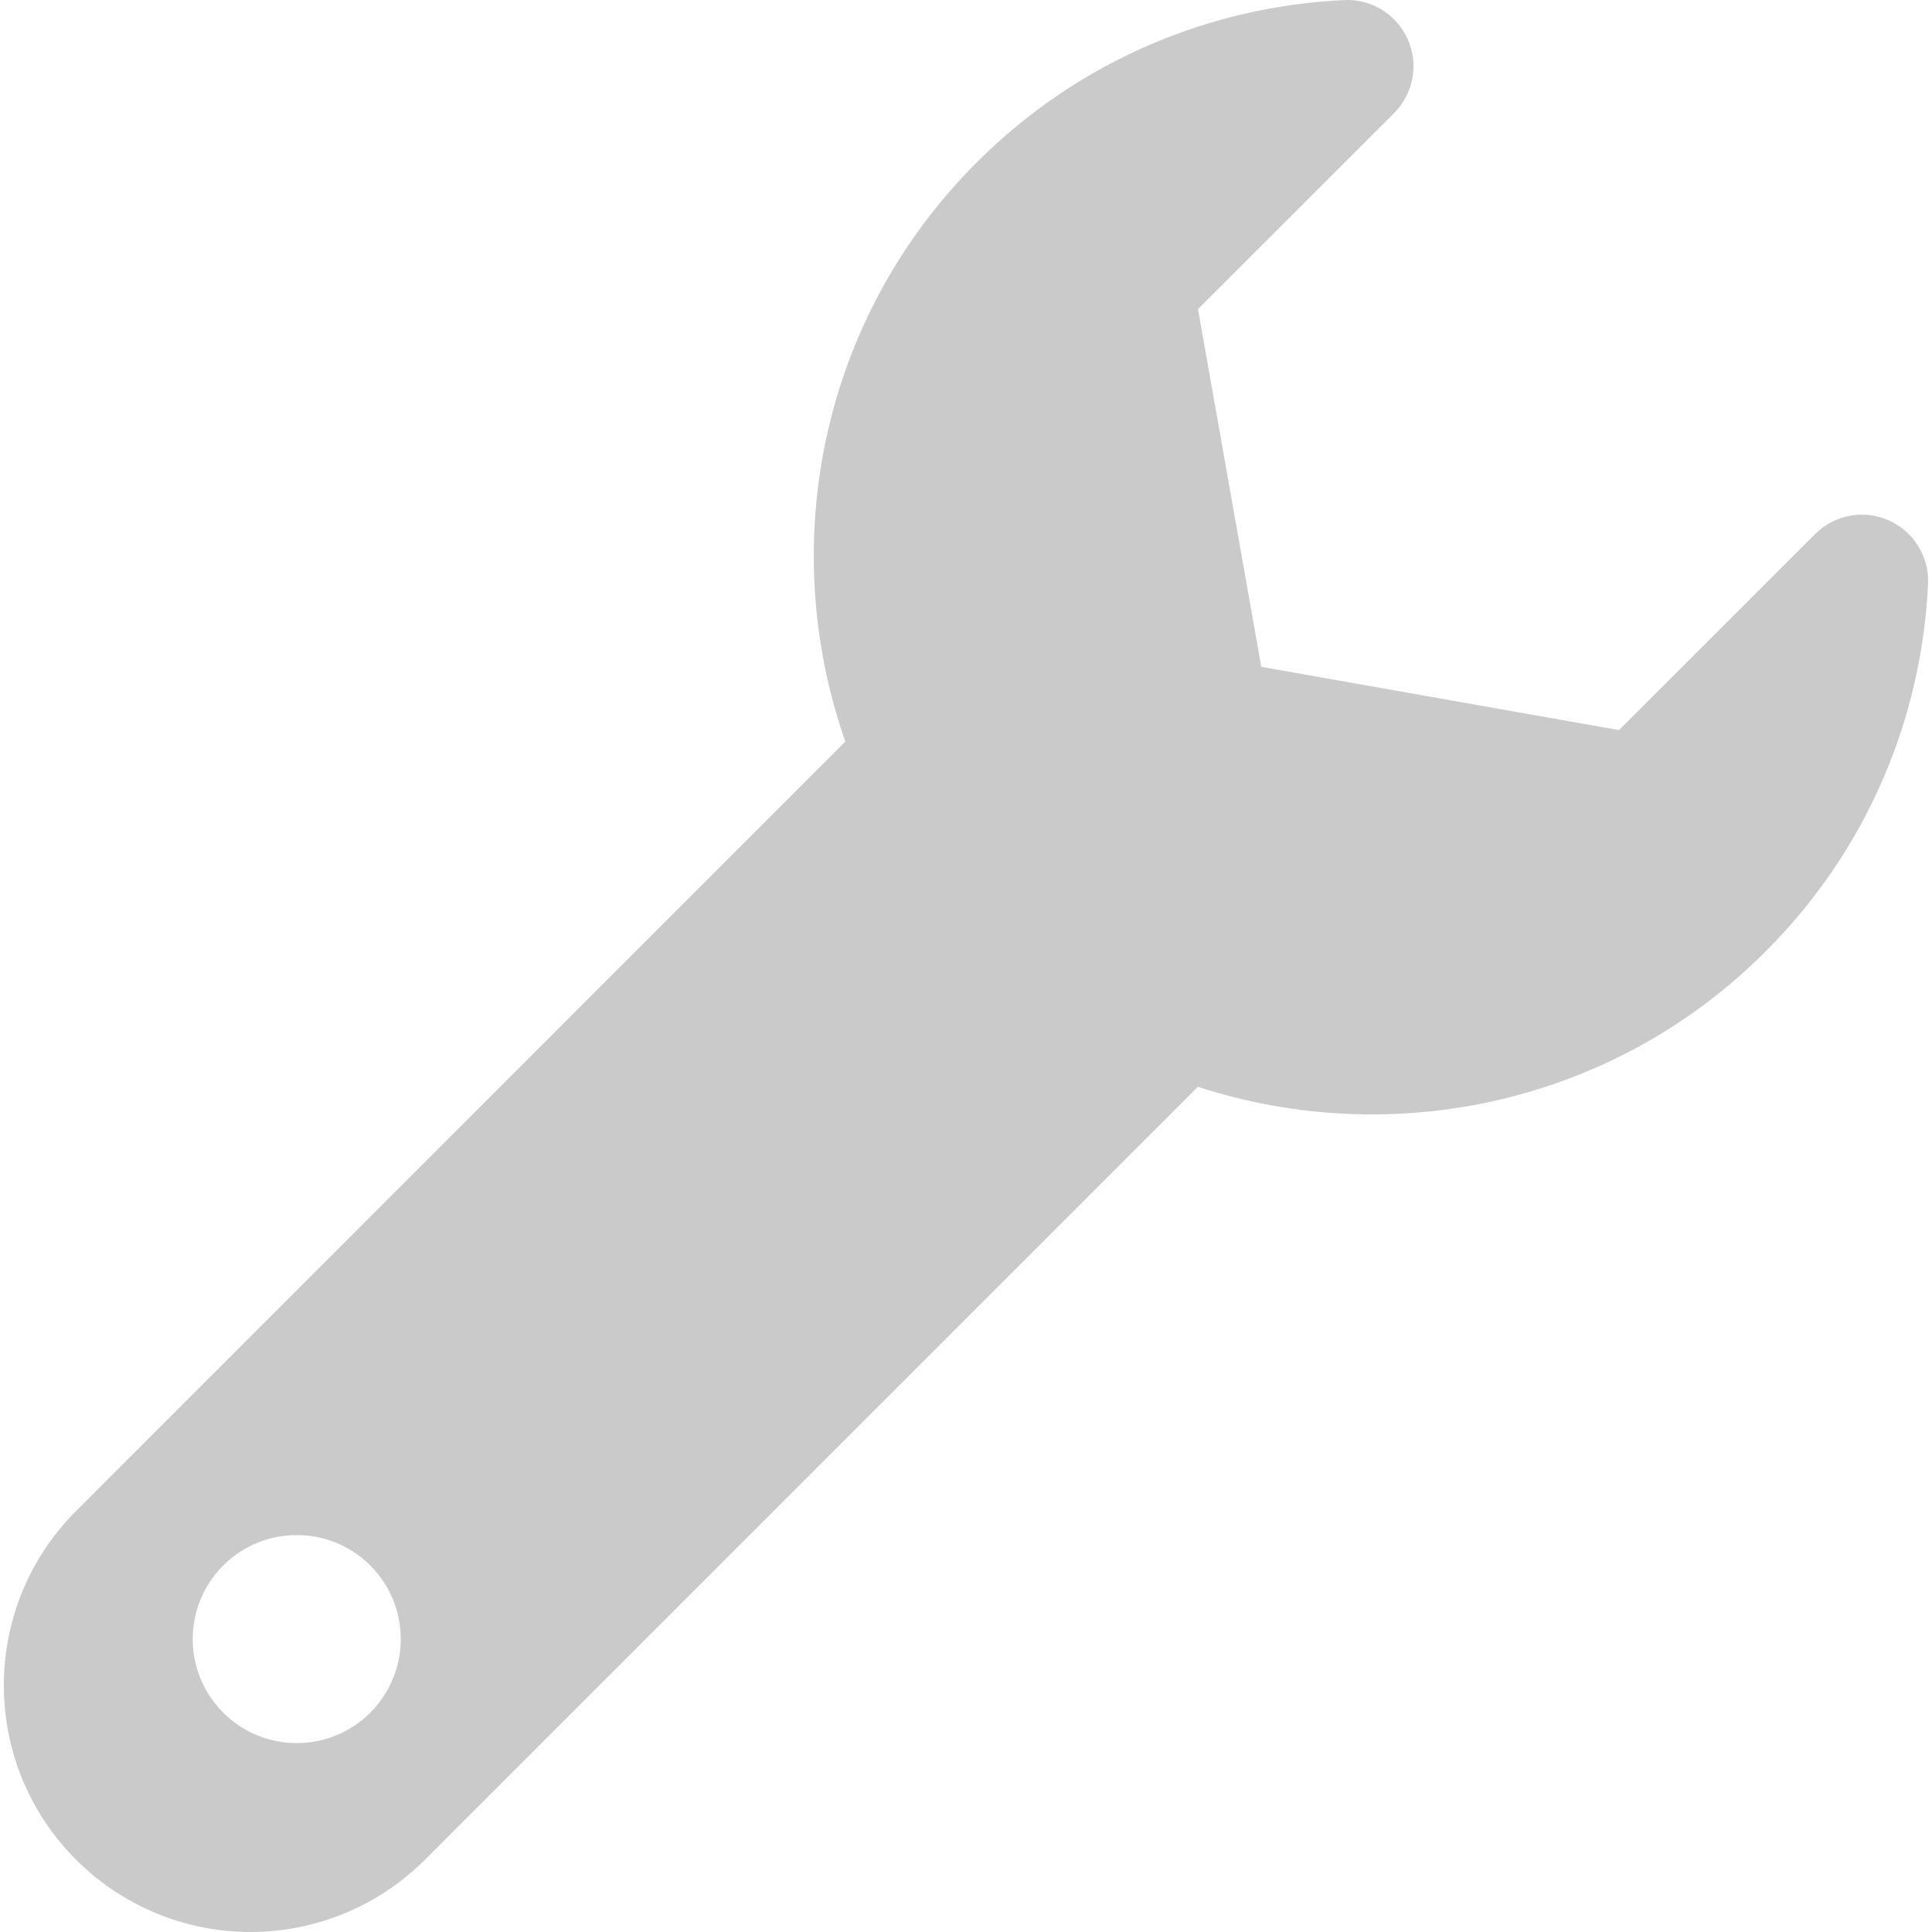
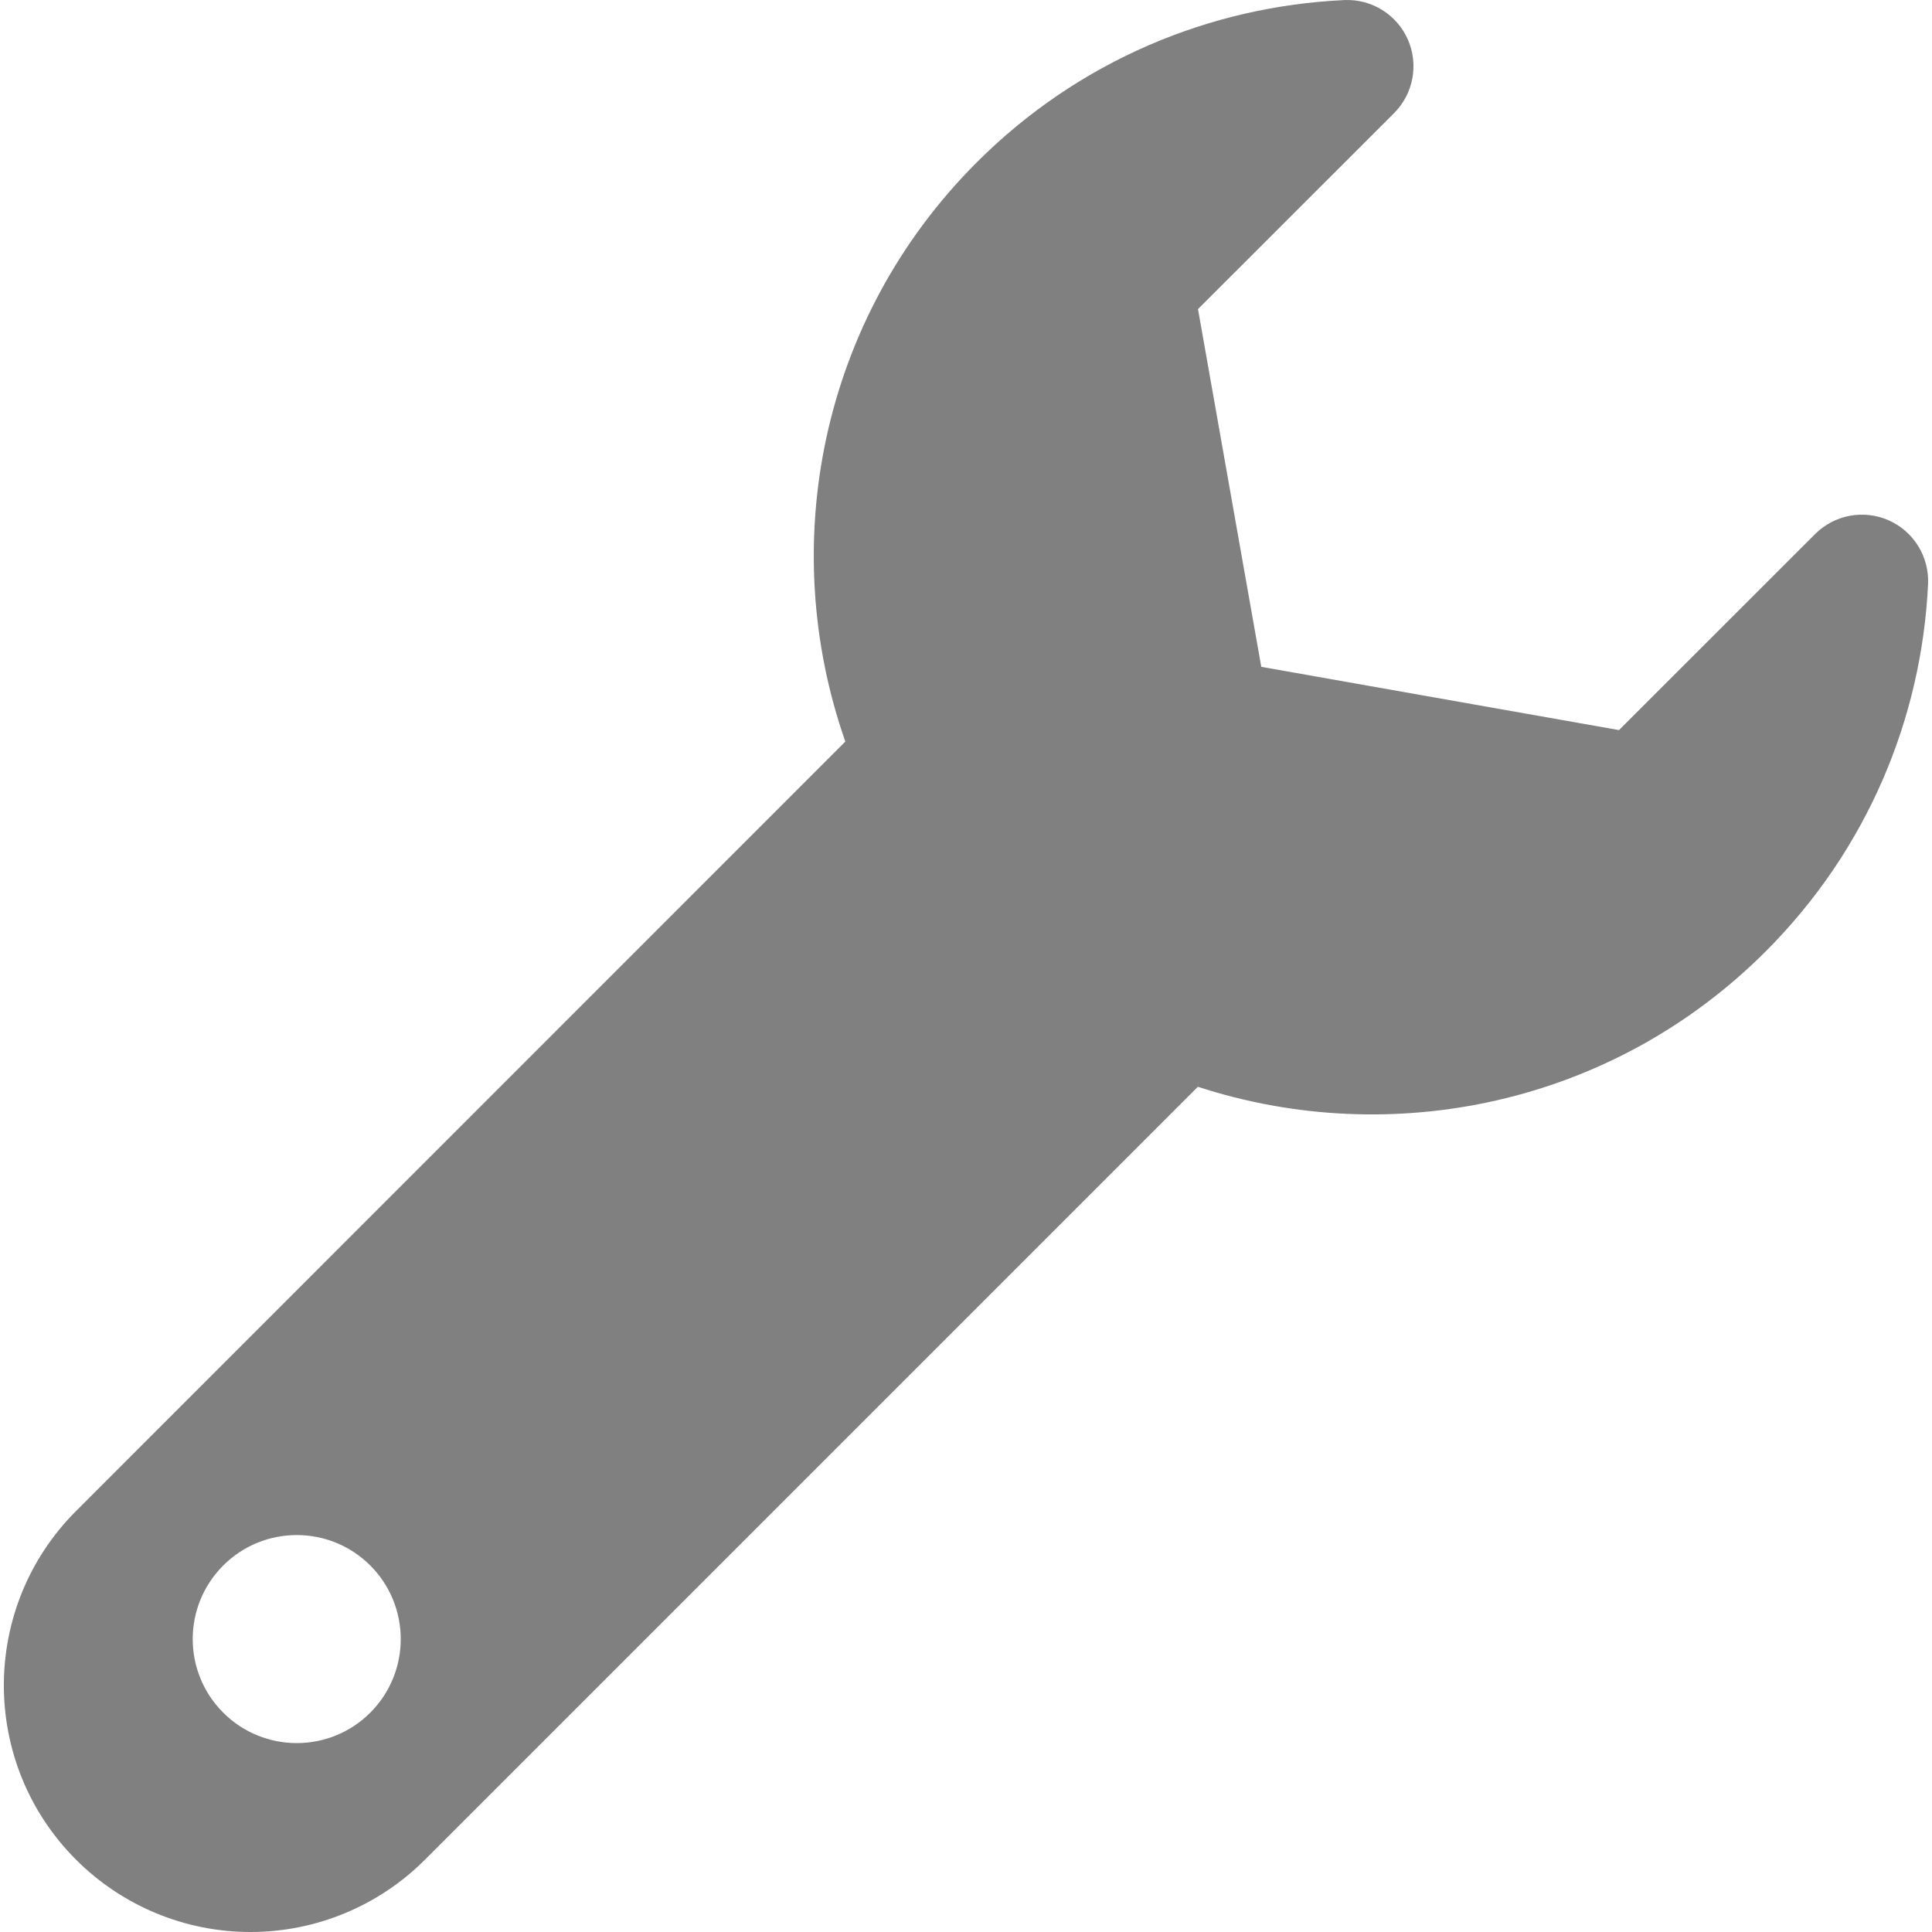
- <svg xmlns="http://www.w3.org/2000/svg" version="1.1" id="fi_83994" x="0px" y="0px" viewBox="0 0 491.556 491.556" xml:space="preserve" fill="#cacaca">
+ <svg xmlns="http://www.w3.org/2000/svg" version="1.1" id="fi_83994" x="0px" y="0px" viewBox="0 0 491.556 491.556" xml:space="preserve" fill="grey">
  <path id="XMLID_680_" d="M480.537,132.385c-6.372-2.813-13.814-1.418-18.729,3.502l-49.891,49.868l-91.012-16.093l-16.101-91.018 l49.894-49.867c4.911-4.921,6.307-12.356,3.5-18.728c-2.805-6.364-9.258-10.36-16.197-10.029 C308,1.608,274.485,15.334,248.51,41.316c-39.887,39.872-50.913,97.498-33.435,147.364L19.369,384.429 c-24.516,24.5-24.516,64.24,0,88.749c11.756,11.764,27.712,18.378,44.363,18.378c16.635,0,32.605-6.615,44.361-18.37l196.679-196.68 c49.196,16.044,105.395,4.654,144.471-34.447c25.976-25.968,39.708-59.475,41.314-93.468 C490.864,141.644,486.909,135.206,480.537,132.385z M94.214,435.747c-10.328,10.329-27.094,10.329-37.422,0 c-10.346-10.344-10.346-27.094,0-37.439c10.328-10.327,27.094-10.327,37.422,0C104.544,408.653,104.544,425.402,94.214,435.747z" />
</svg>
